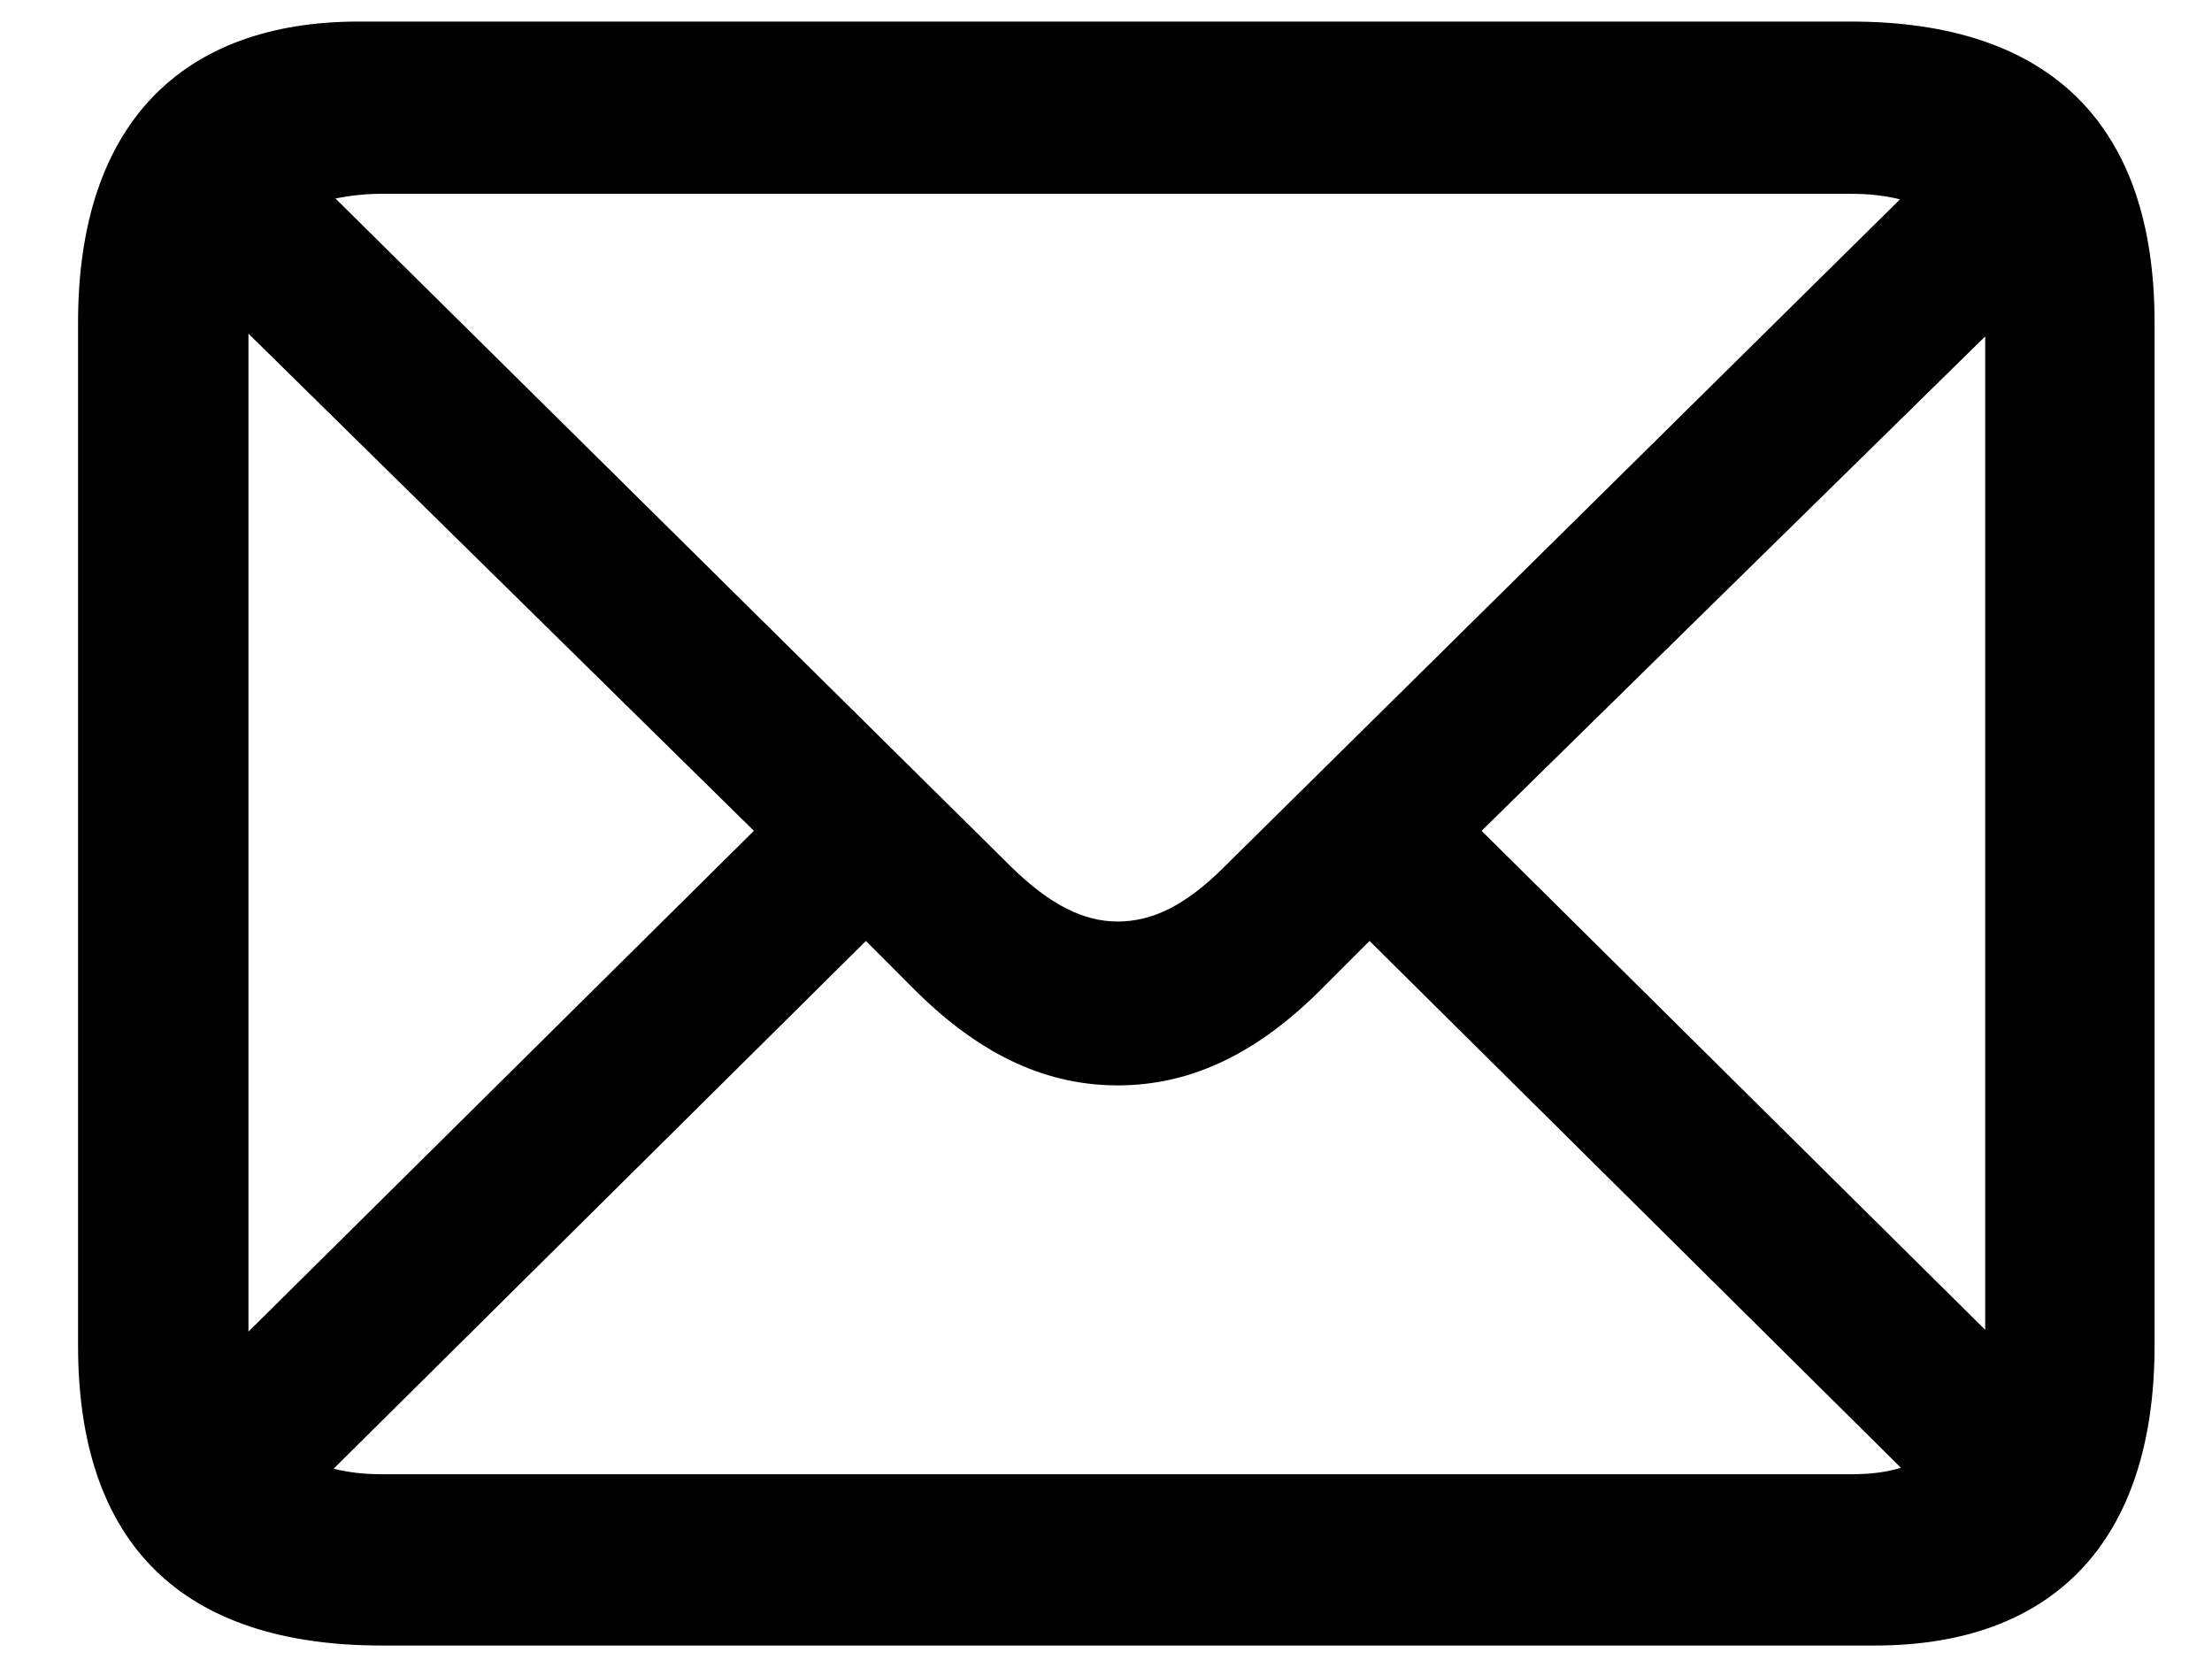
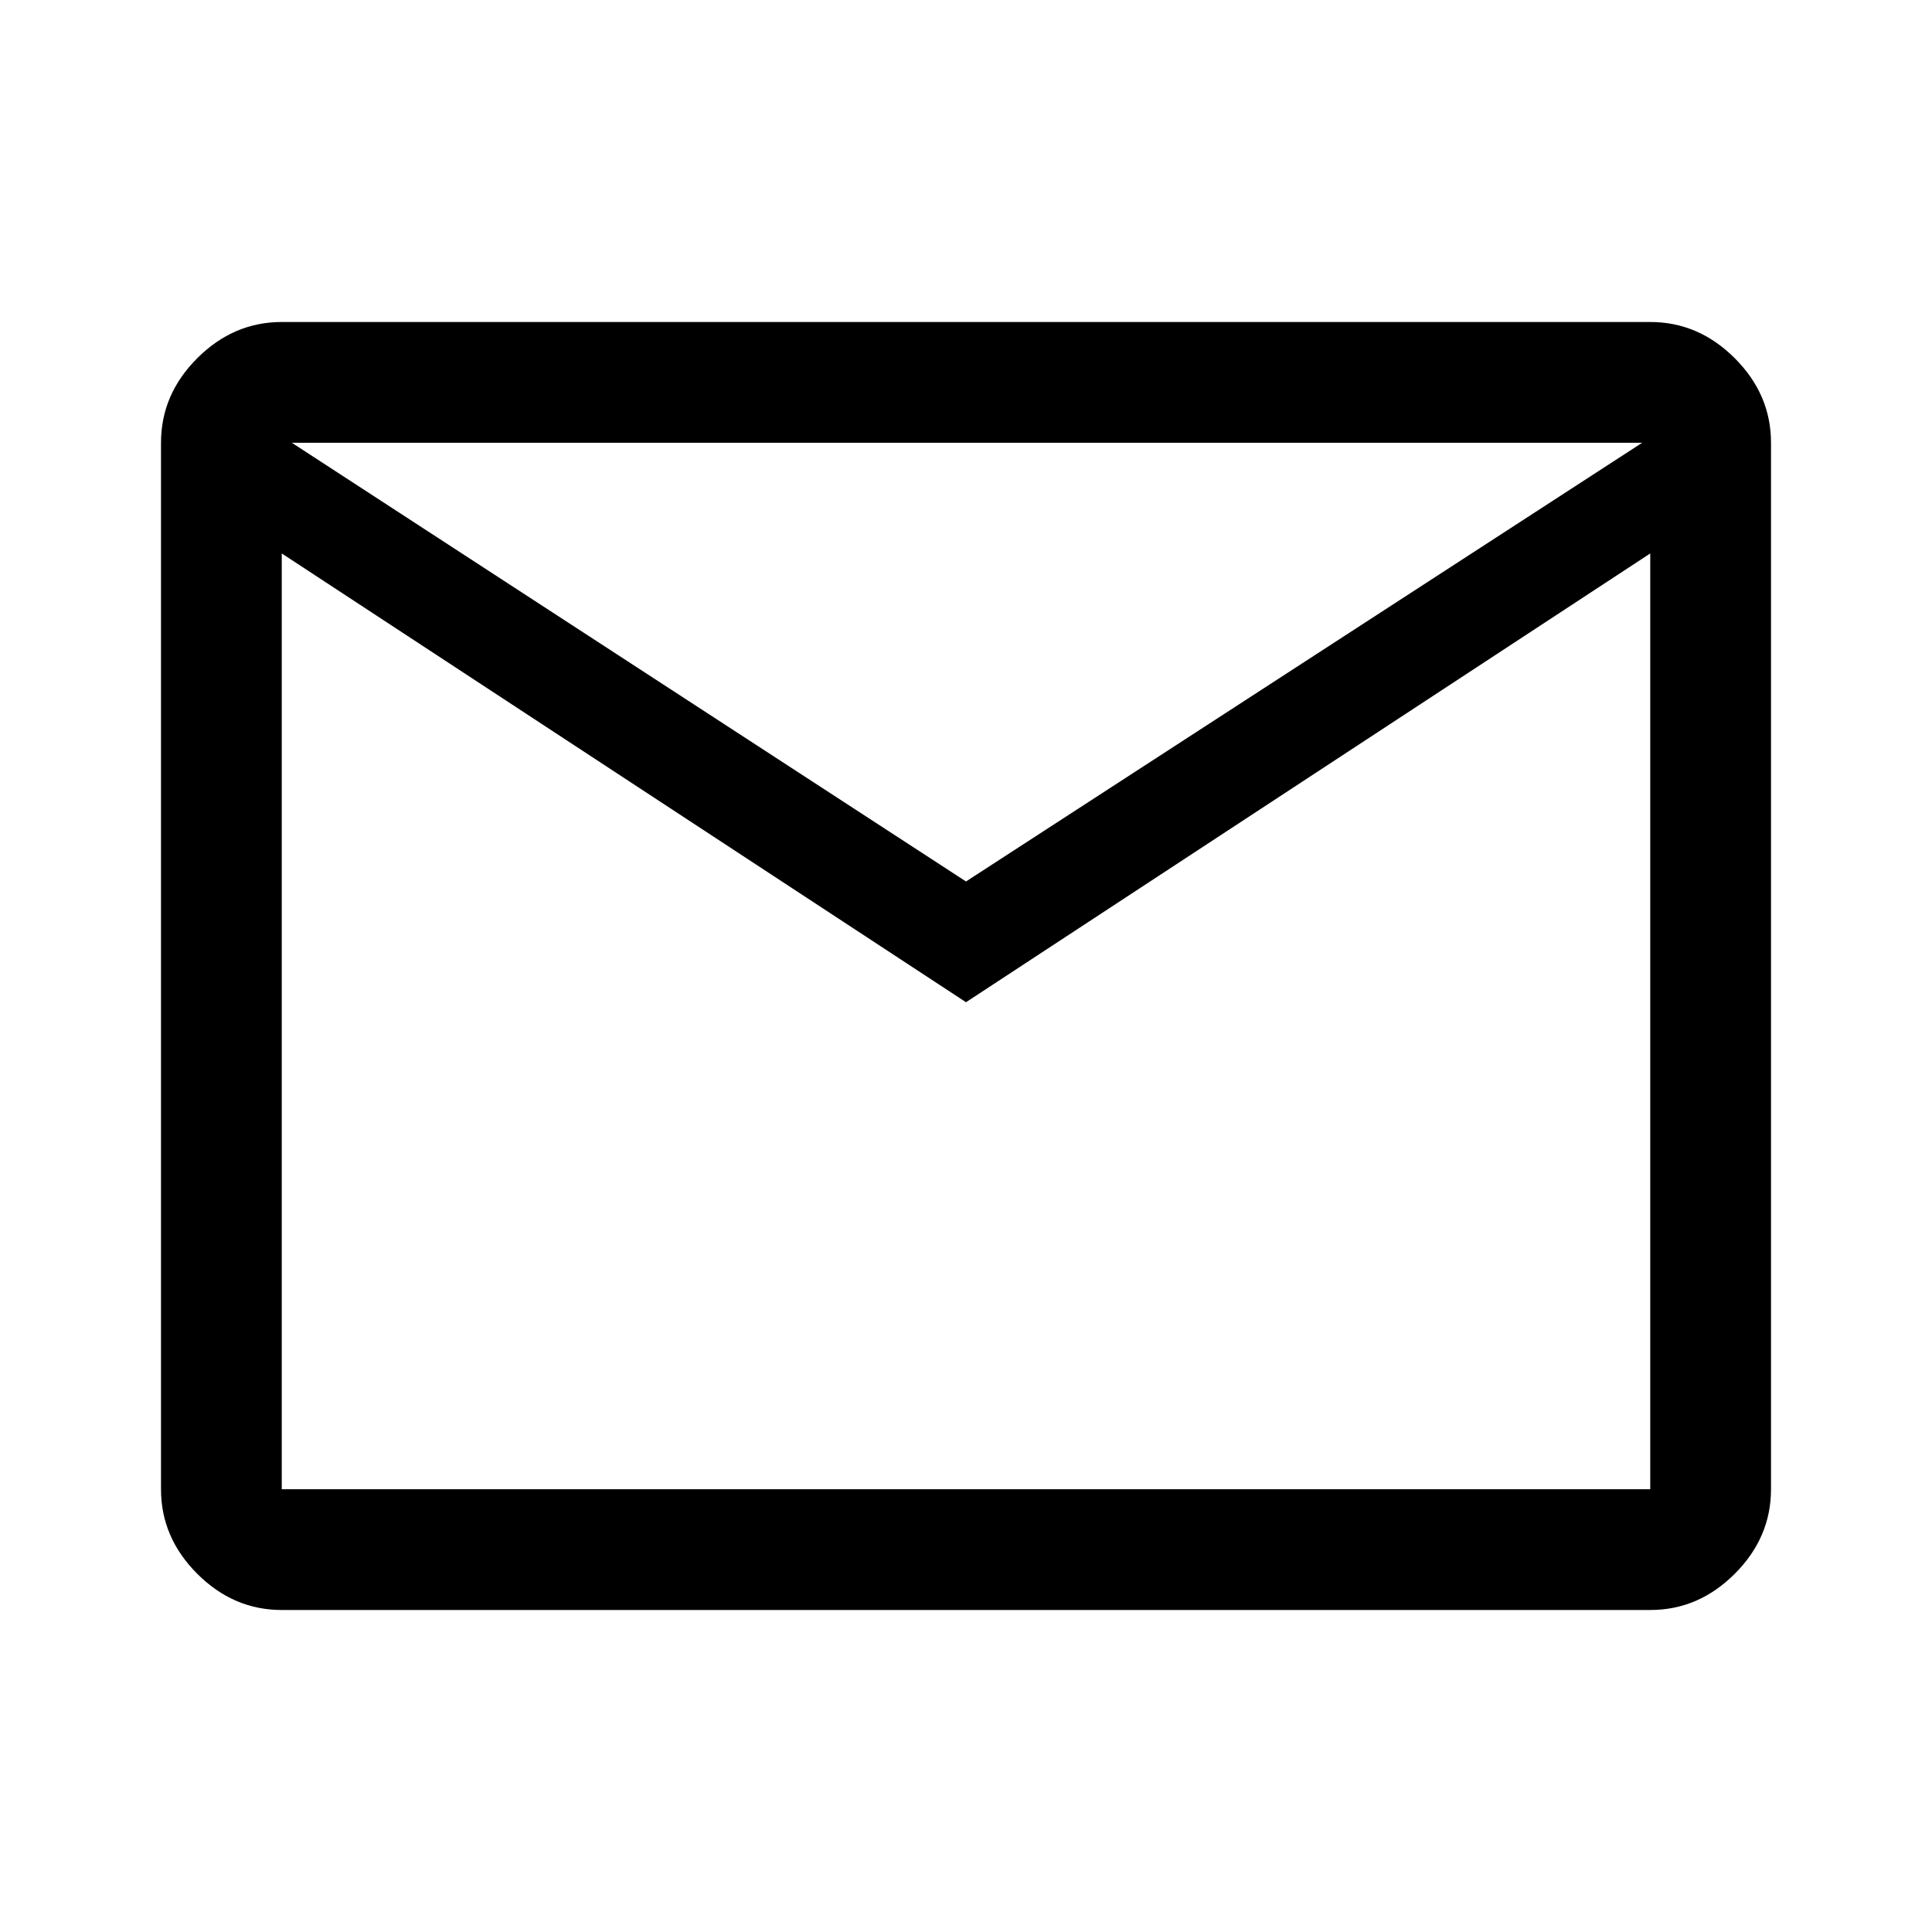
- <svg xmlns="http://www.w3.org/2000/svg" width="28" height="21" viewBox="0 0 28 21" fill="none">
-   <path d="M4.832 20.828H23.734C25.973 20.828 27.273 19.527 27.273 17.031V4.082C27.273 1.586 25.961 0.273 23.43 0.273H4.539C2.301 0.273 0.988 1.574 0.988 4.082V17.031C0.988 19.539 2.301 20.828 4.832 20.828ZM12.801 10.973L4.246 2.512C4.422 2.477 4.621 2.453 4.832 2.453H23.43C23.664 2.453 23.863 2.477 24.051 2.523L15.496 10.973C15.004 11.465 14.582 11.664 14.148 11.664C13.715 11.664 13.293 11.453 12.801 10.973ZM3.145 4.223L9.543 10.516L3.145 16.855V4.223ZM18.754 10.516L25.129 4.258V16.832L18.754 10.516ZM4.832 18.66C4.609 18.66 4.41 18.637 4.223 18.59L10.961 11.91L11.605 12.555C12.449 13.387 13.281 13.738 14.148 13.738C15.016 13.738 15.848 13.387 16.691 12.555L17.336 11.91L24.062 18.578C23.875 18.637 23.664 18.66 23.43 18.66H4.832Z" fill="black" />
+ <svg xmlns="http://www.w3.org/2000/svg" height="48" width="48">
+   <path d="M7 40q-1.2 0-2.1-.9Q4 38.2 4 37V11q0-1.2.9-2.1Q5.8 8 7 8h34q1.2 0 2.1.9.9.9.9 2.1v26q0 1.2-.9 2.1-.9.9-2.1.9Zm17-15.1L7 13.75V37h34V13.75Zm0-3L40.8 11H7.25ZM7 13.75V11v26Z" />
</svg>
